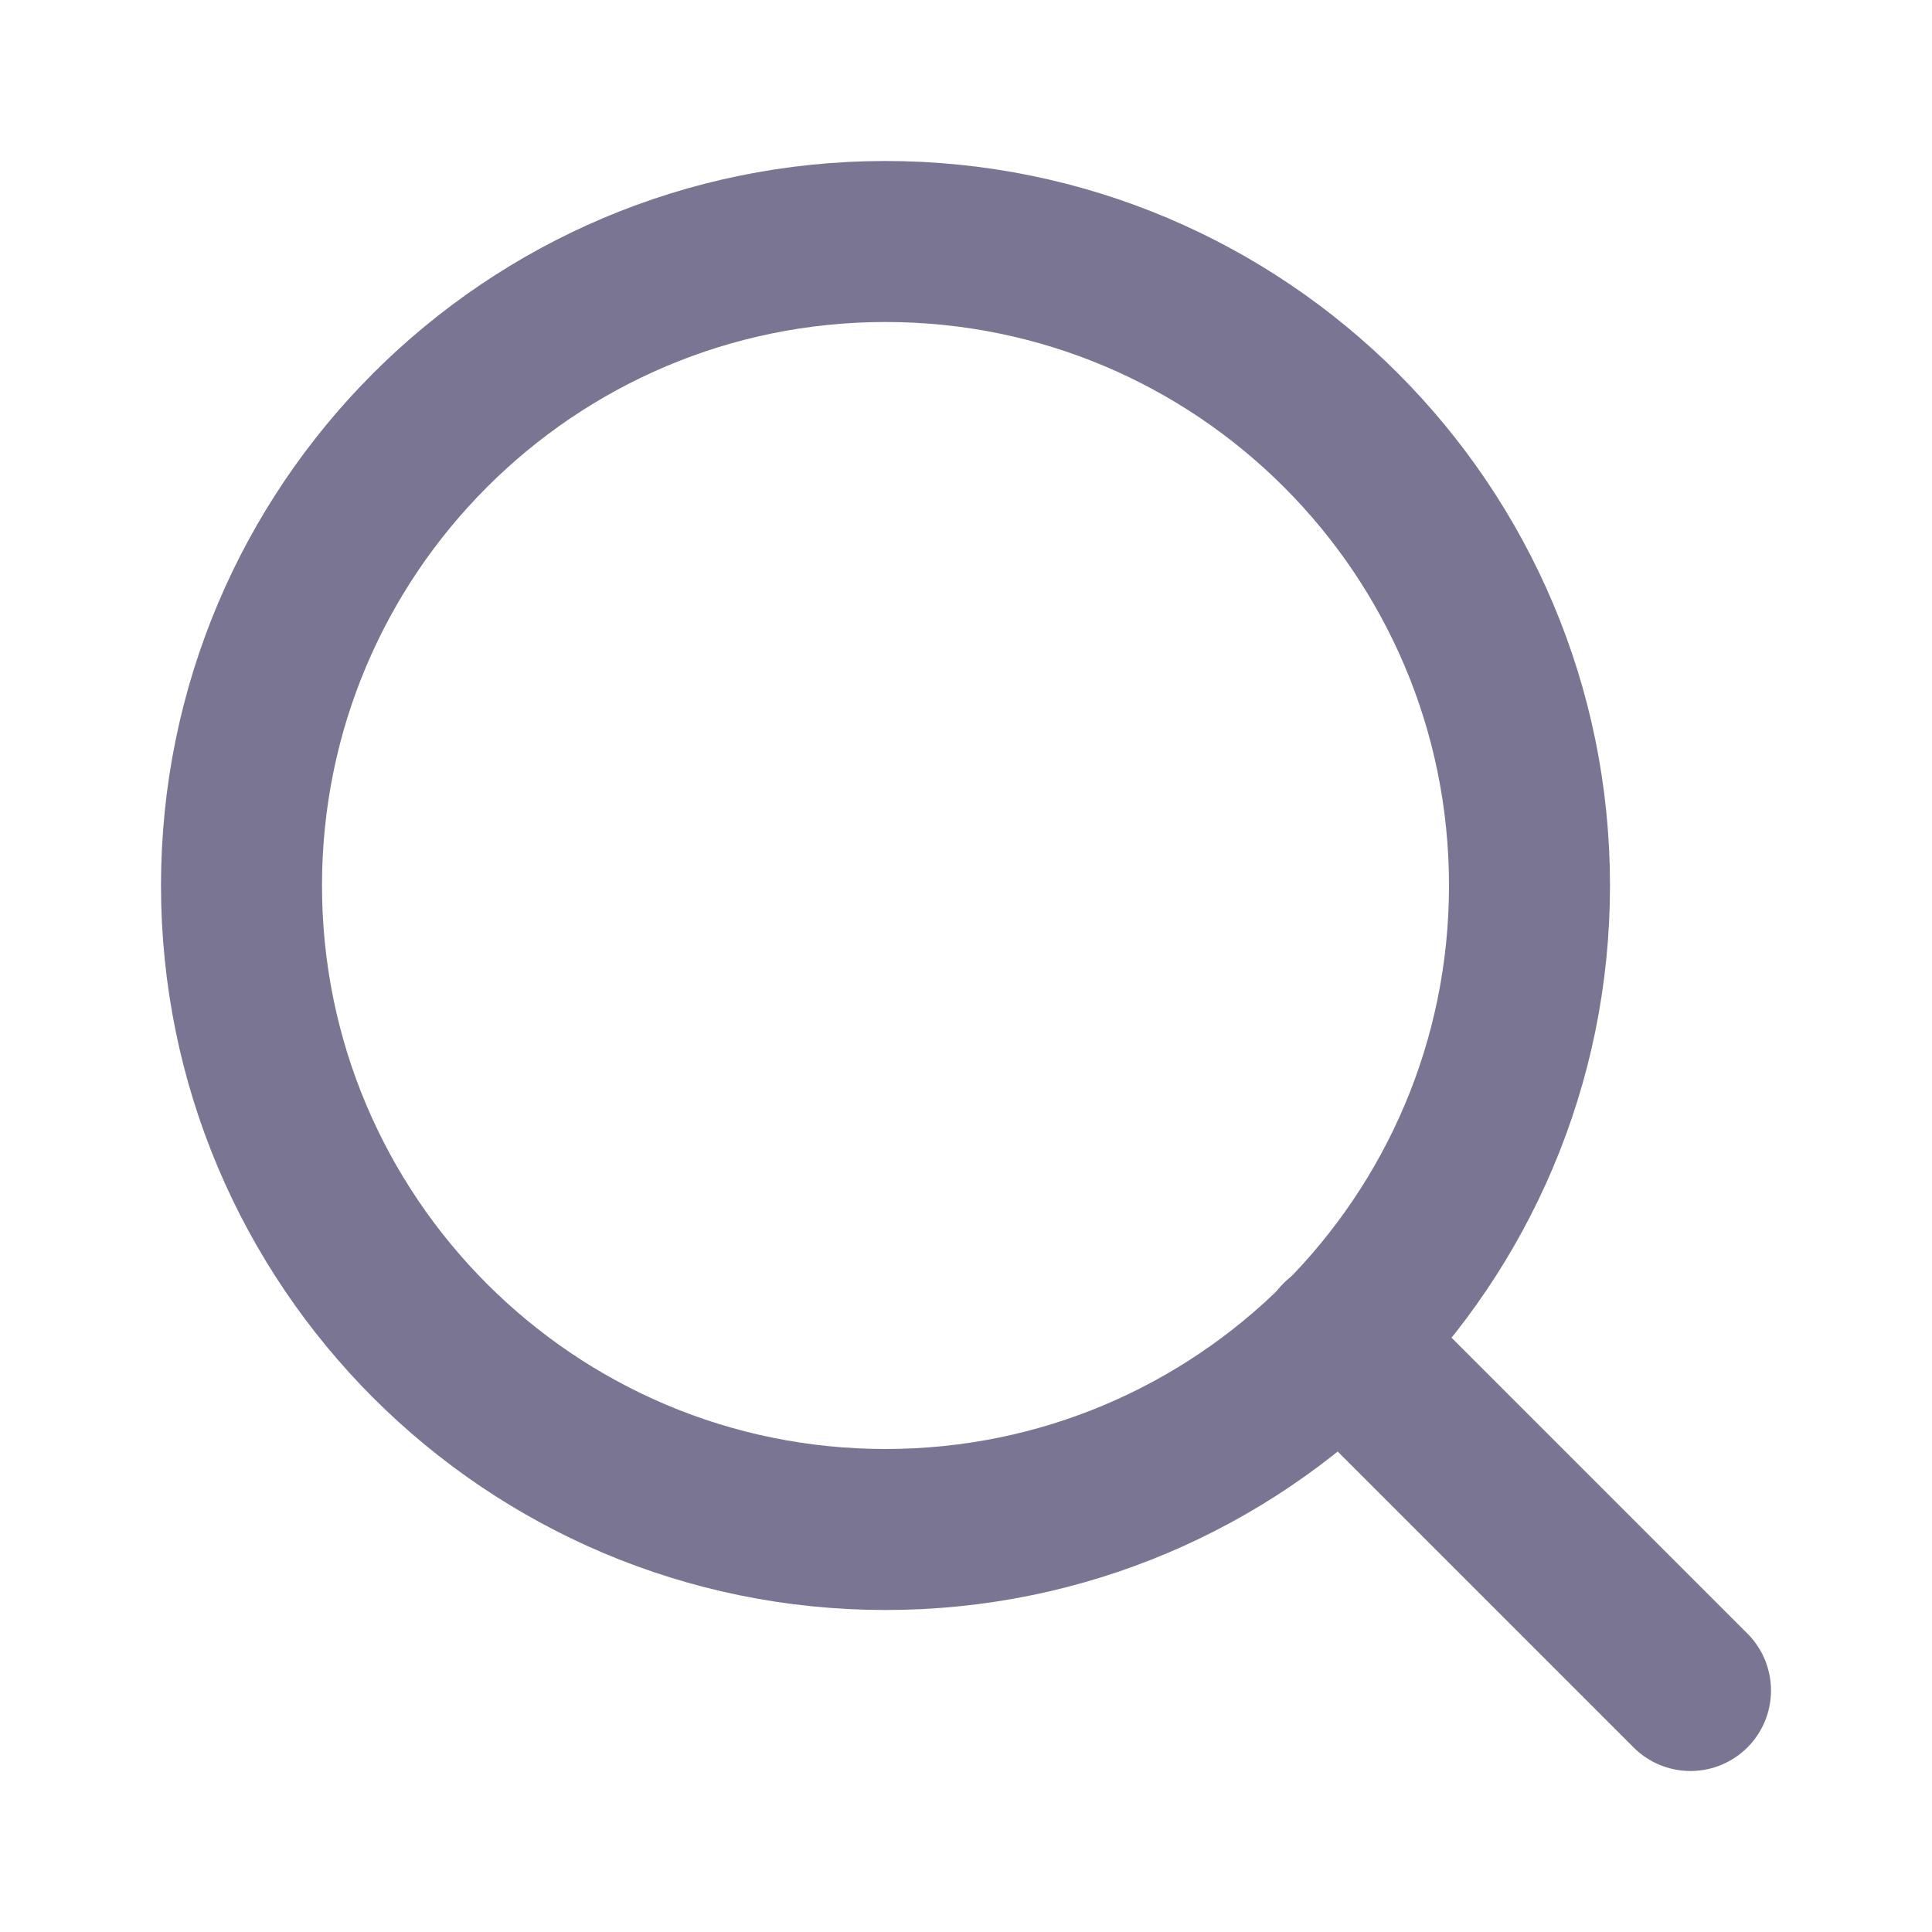
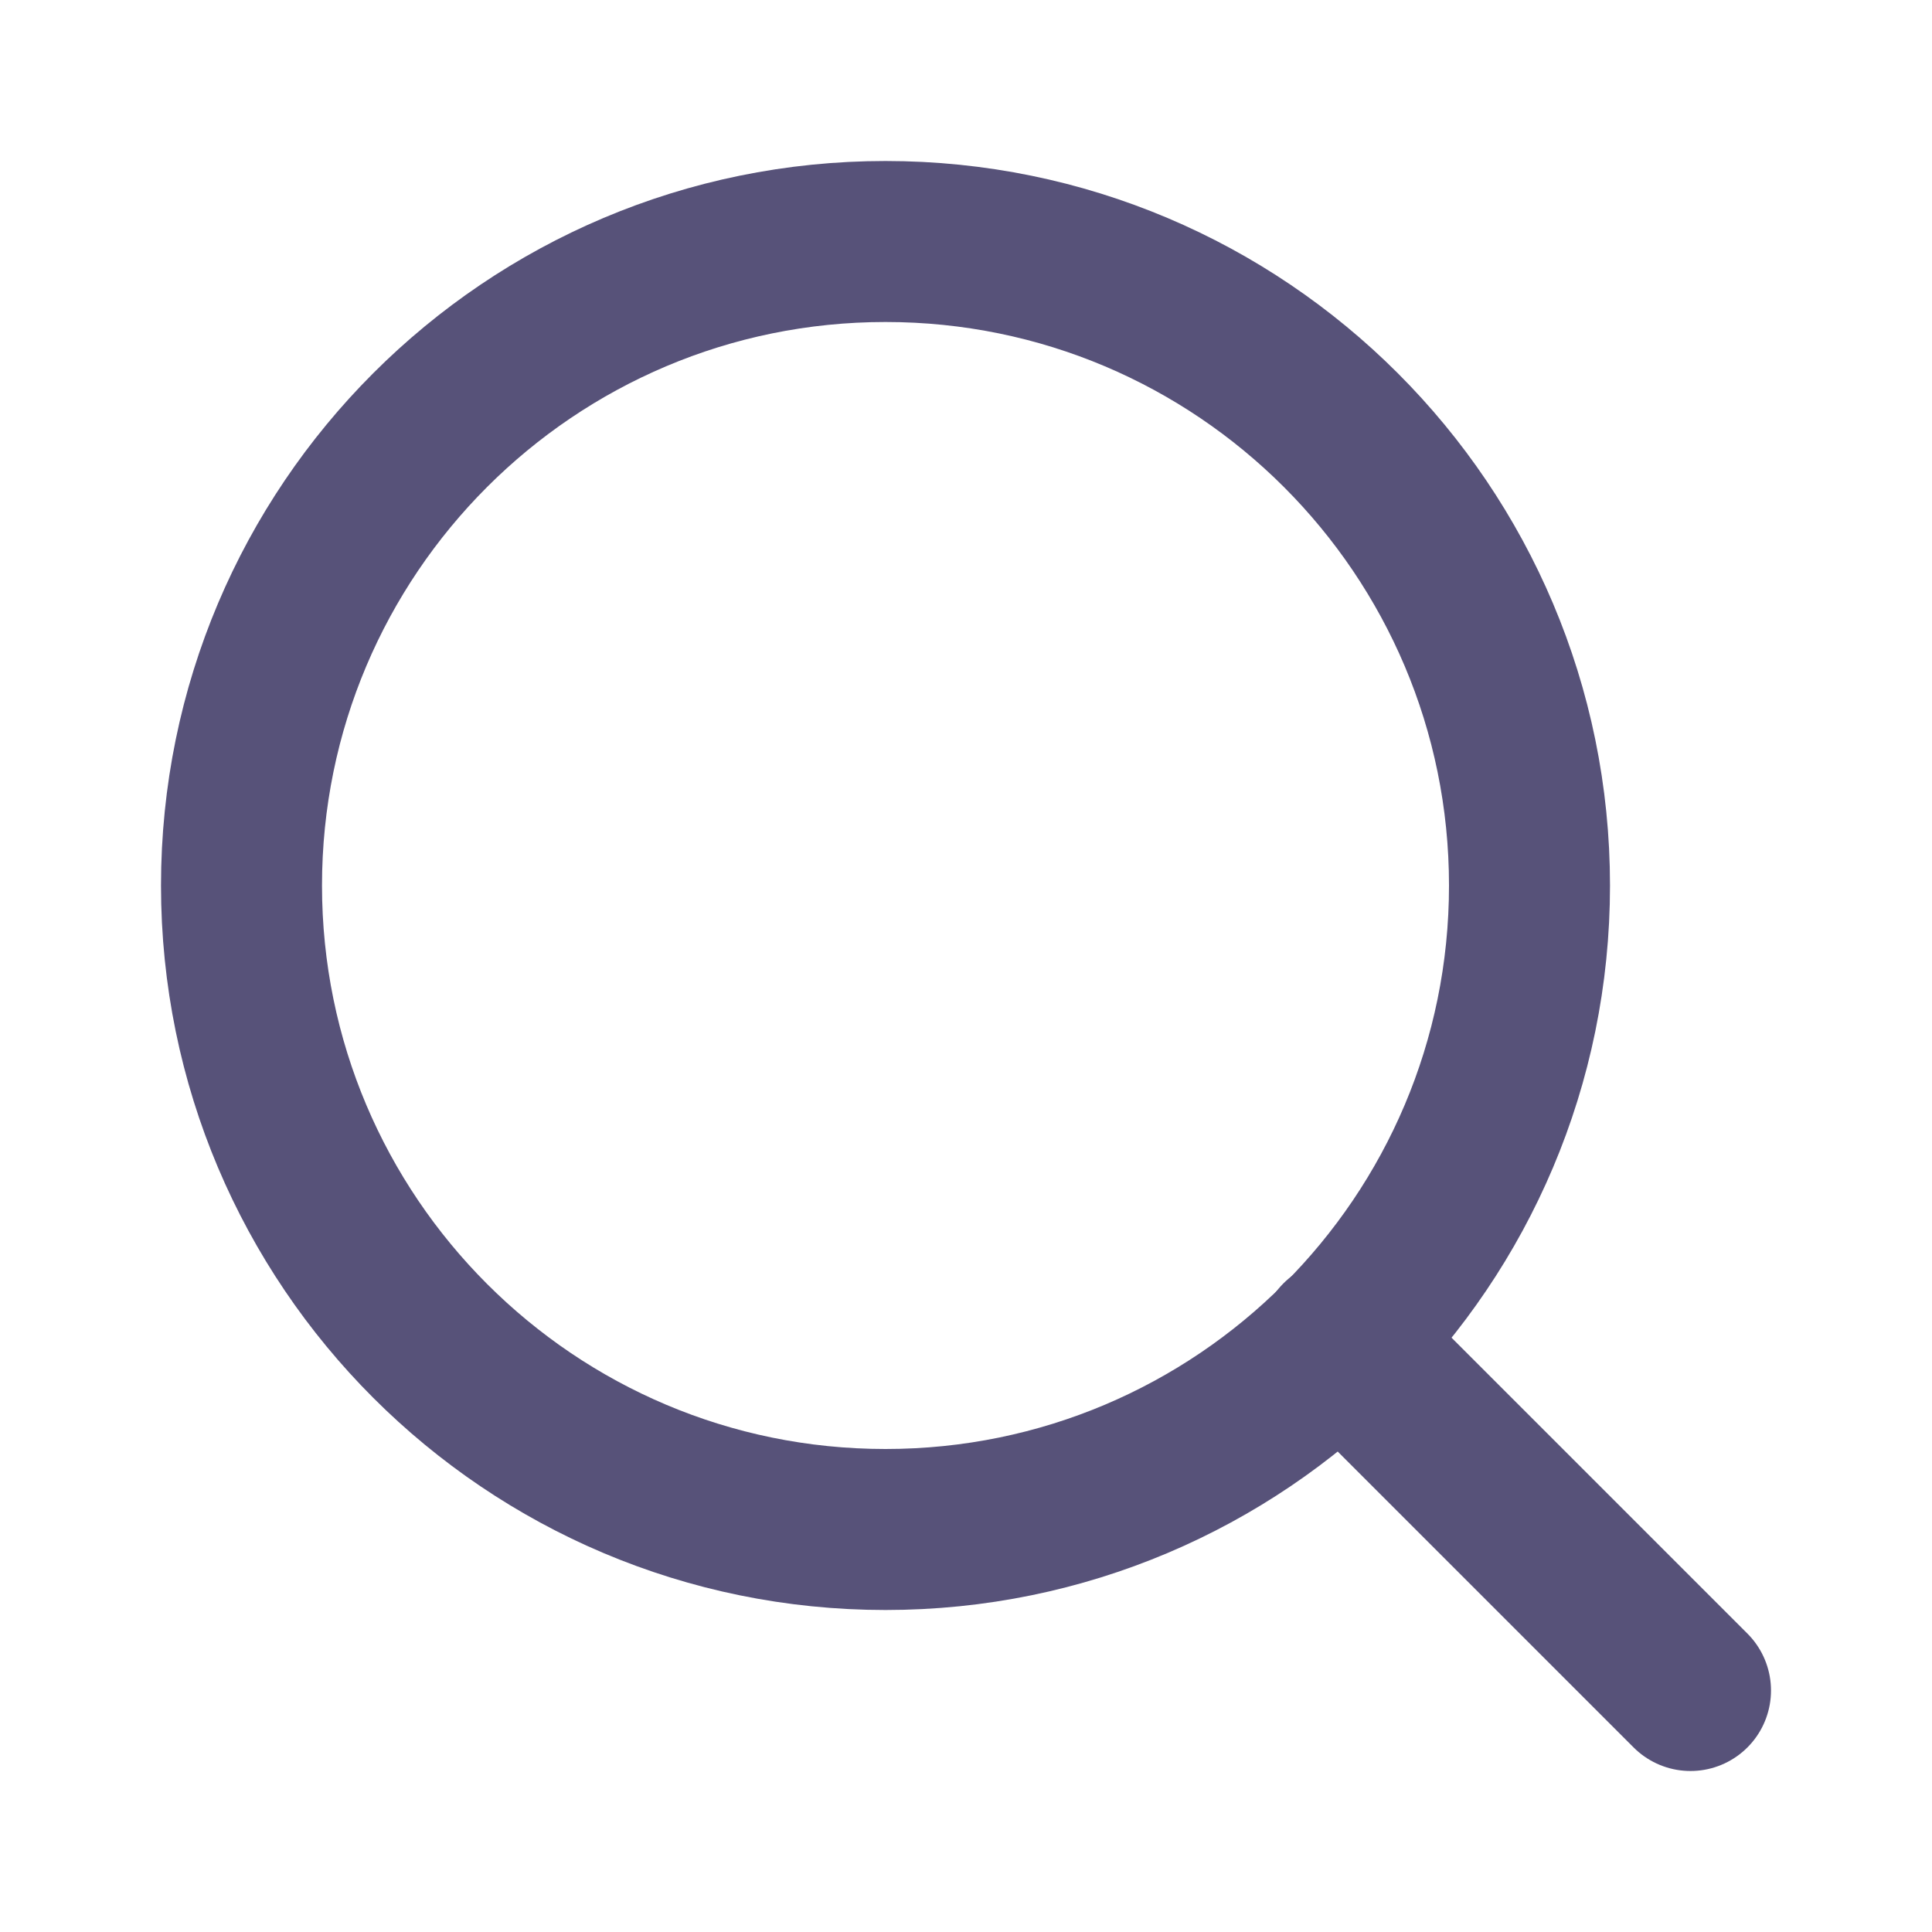
<svg xmlns="http://www.w3.org/2000/svg" width="24" height="24" viewBox="0 0 24 24" fill="none">
-   <path d="M11 19C15.418 19 19 15.418 19 11C19 6.582 15.418 3 11 3C6.582 3 3 6.582 3 11C3 15.418 6.582 19 11 19Z" stroke="#797593" stroke-width="2" stroke-linecap="round" stroke-linejoin="round" />
-   <path d="M21 21L16.65 16.65" stroke="#797593" stroke-width="2" stroke-linecap="round" stroke-linejoin="round" />
+   <path d="M11 19C15.418 19 19 15.418 19 11C19 6.582 15.418 3 11 3C6.582 3 3 6.582 3 11C3 15.418 6.582 19 11 19Z" stroke="#575279" stroke-width="2" stroke-linecap="round" stroke-linejoin="round" />
+   <path d="M21 21L16.65 16.65" stroke="#575279" stroke-width="2" stroke-linecap="round" stroke-linejoin="round" />
</svg>
